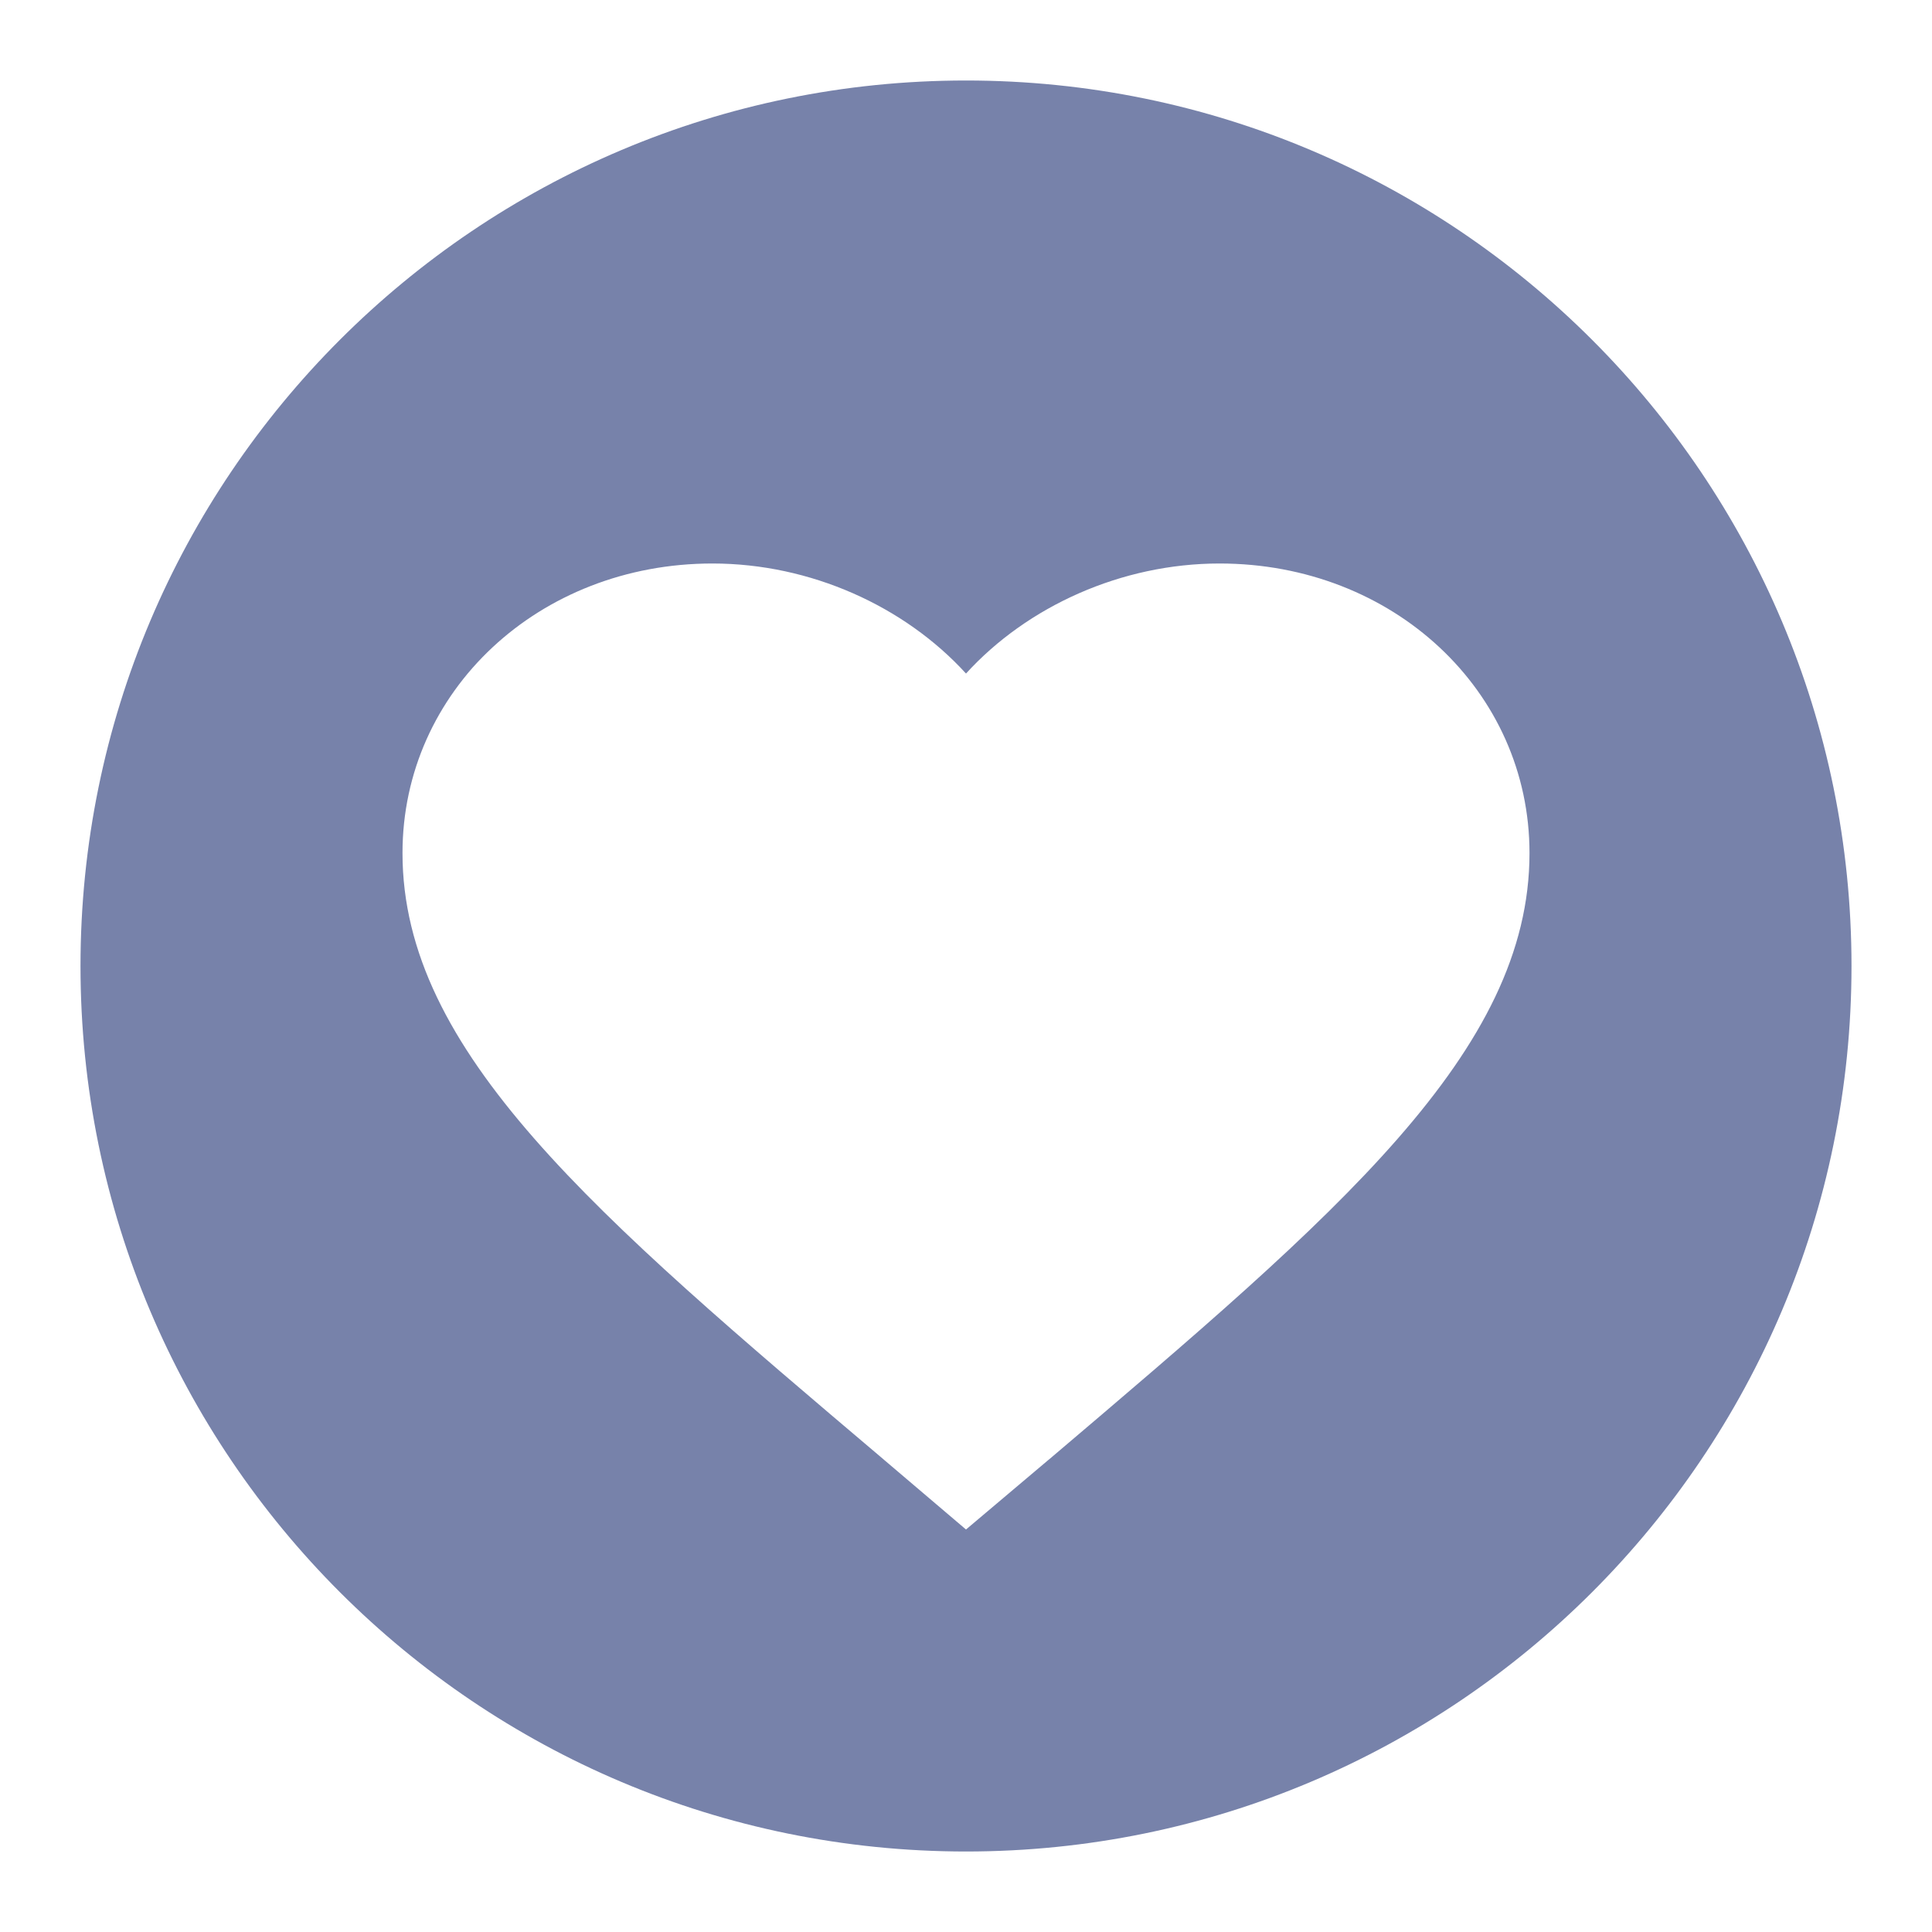
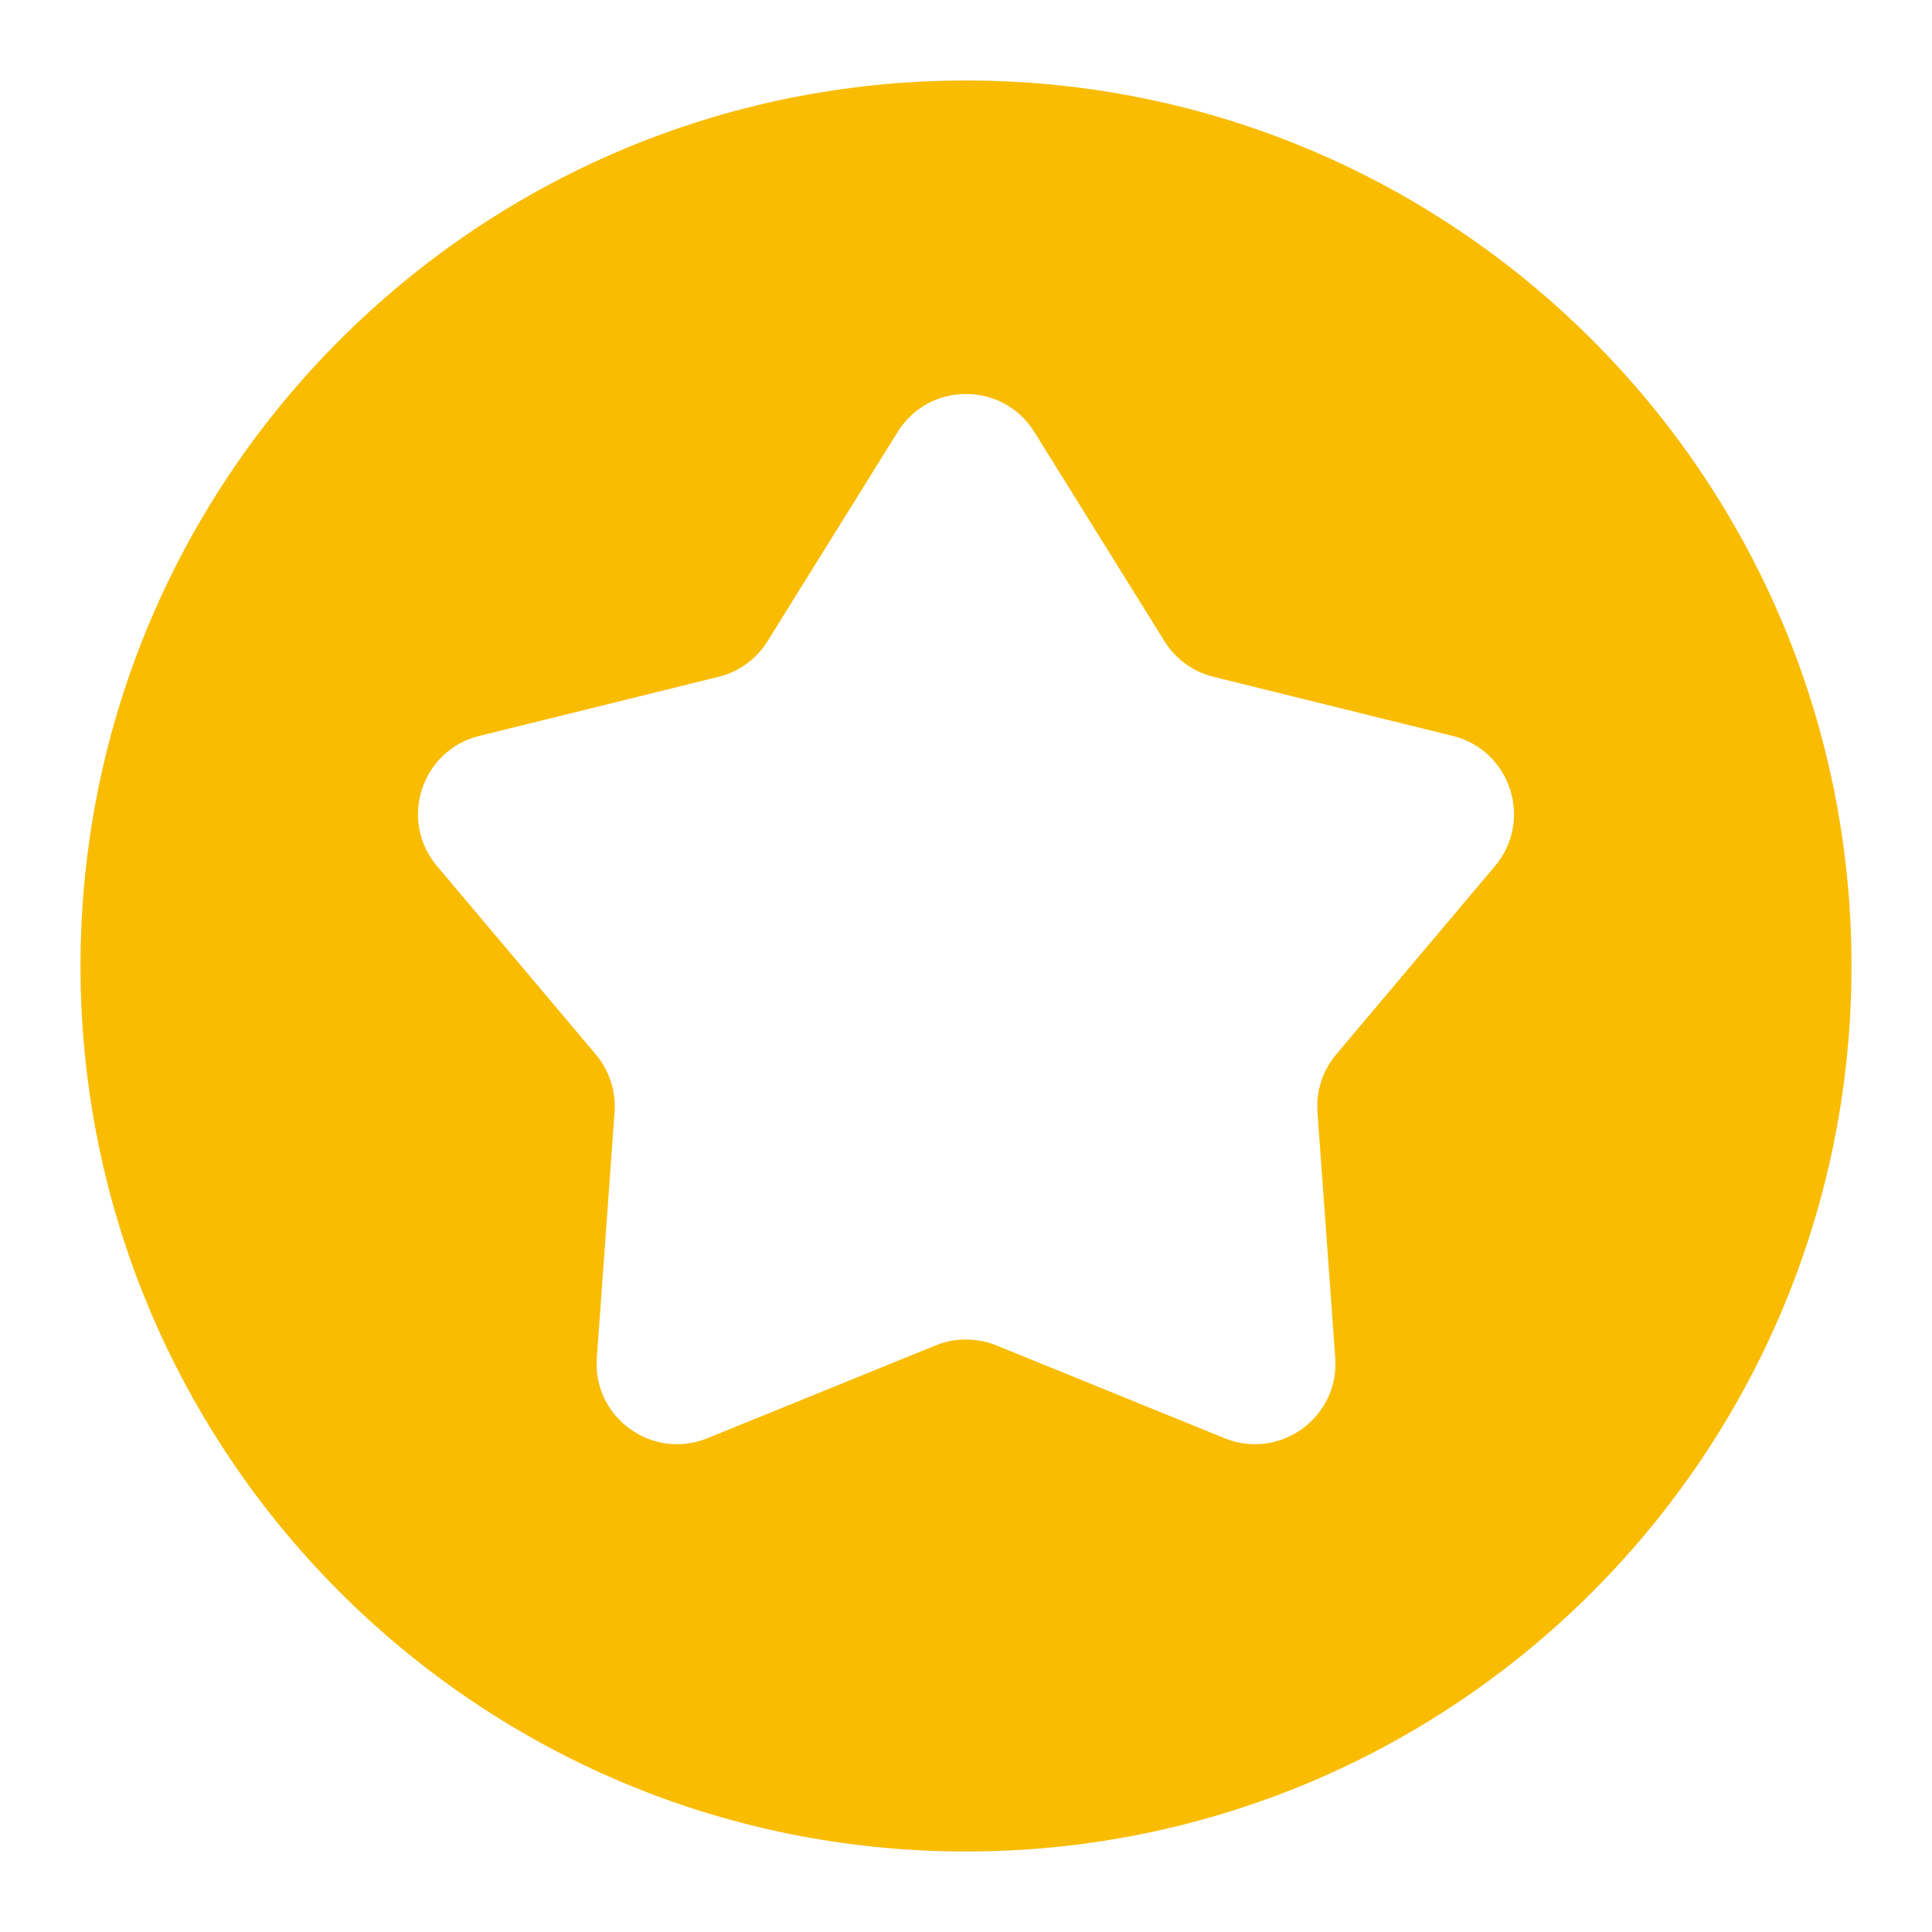
<svg xmlns="http://www.w3.org/2000/svg" width="24" height="24" viewBox="0 0 24 24" fill="none">
-   <path fill-rule="evenodd" clip-rule="evenodd" d="M12 23C18.075 23 23 18.075 23 12C23 5.925 18.075 1 12 1C5.925 1 1 5.925 1 12C1 18.075 5.925 23 12 23ZM10.985 18.137L12 19L13.015 18.143L13.043 18.12C16.632 15.072 19 13.062 19 10.597C19 8.583 17.306 7 15.15 7C13.932 7 12.763 7.53 12 8.367C11.237 7.53 10.068 7 8.85 7C6.694 7 5 8.583 5 10.597C5 13.067 7.376 15.079 10.976 18.129L10.985 18.137Z" fill="#7782AA" />
+   <g id="icon_public_36">
+     <path id="Subtract" fill-rule="evenodd" clip-rule="evenodd" d="M12 23C18.075 23 23 18.075 23 12C23 5.925 18.075 1 12 1C5.925 1 1 5.925 1 12C1 18.075 5.925 23 12 23ZM14.466 7.966L12.849 5.366C12.458 4.737 11.542 4.737 11.151 5.366L9.534 7.966C9.397 8.187 9.178 8.346 8.925 8.408L5.953 9.142C5.234 9.32 4.951 10.191 5.428 10.758L7.401 13.098C7.569 13.298 7.653 13.555 7.634 13.815L7.414 16.868C7.36 17.607 8.101 18.145 8.788 17.866L11.623 16.713C11.865 16.615 12.135 16.615 12.377 16.713L15.212 17.866C15.899 18.145 16.64 17.607 16.587 16.868L16.366 13.815C16.347 13.555 16.431 13.298 16.599 13.098L18.572 10.758C19.049 10.191 18.766 9.32 18.047 9.142L15.075 8.408C14.822 8.346 14.603 8.187 14.466 7.966Z" fill="#F9BC01" />
+   </g>
</svg>
